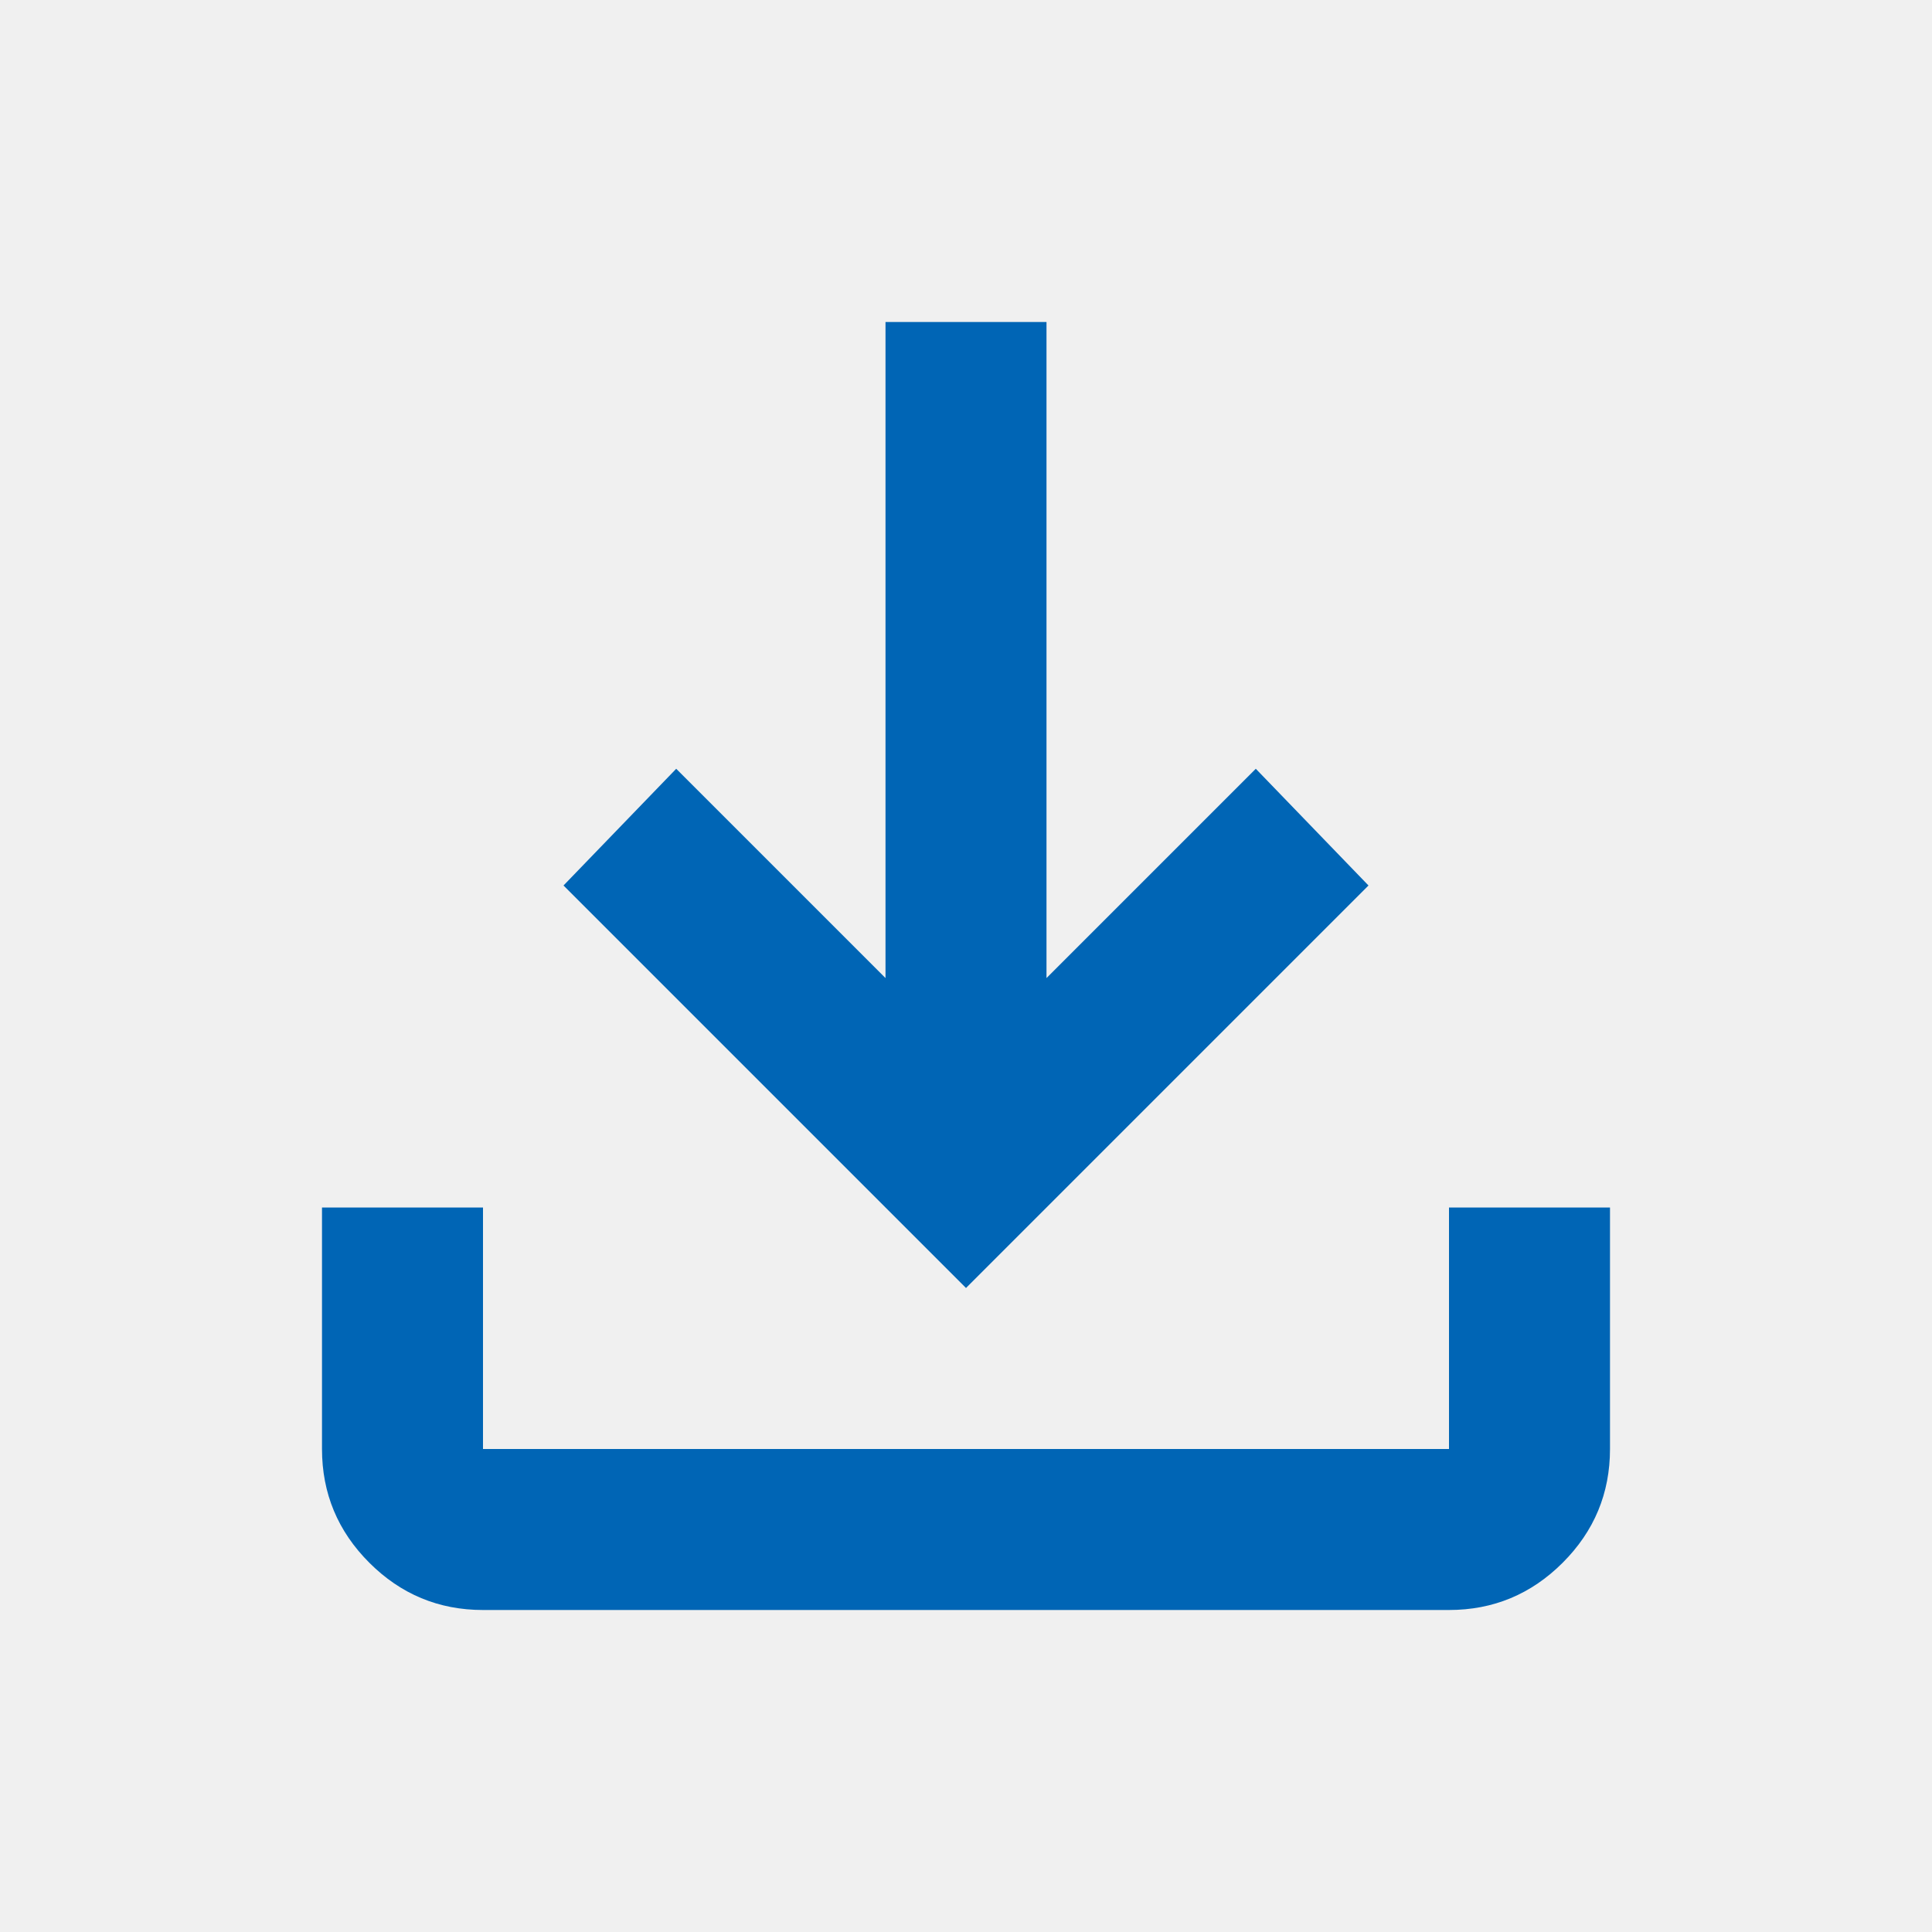
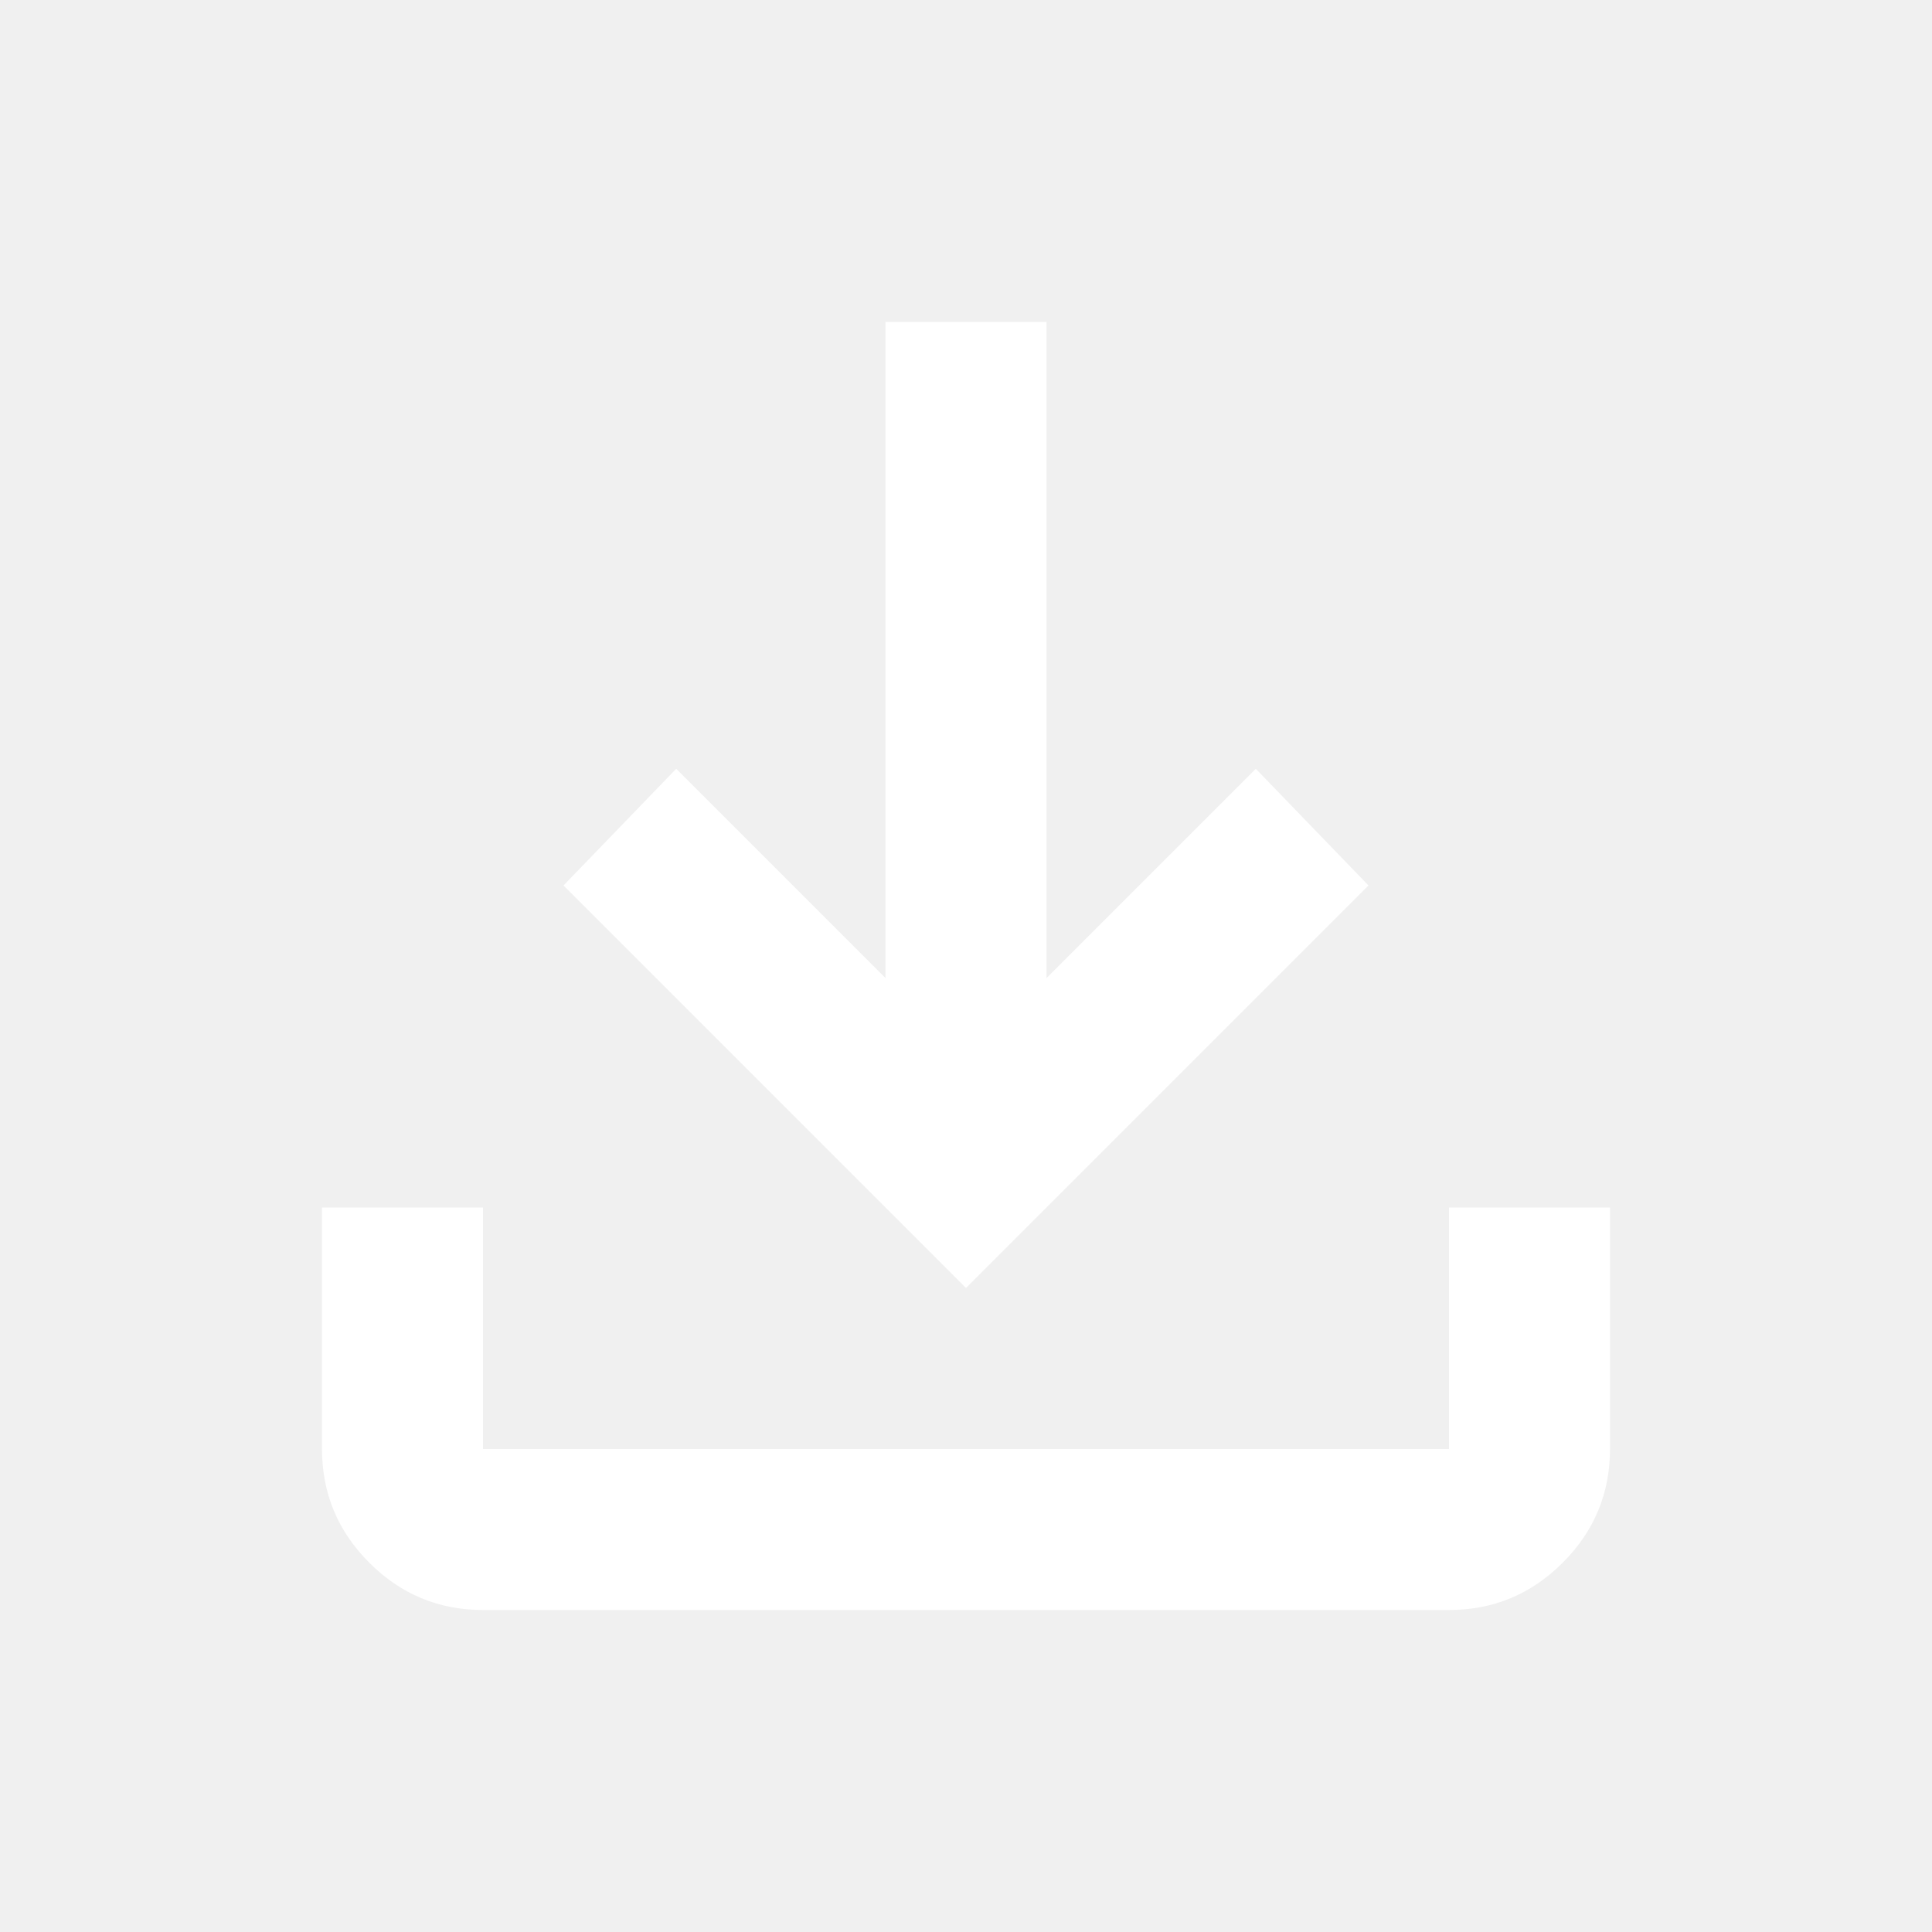
- <svg xmlns="http://www.w3.org/2000/svg" height="24px" viewBox="0 -960 960 960" width="24px" fill="#0065B5">
+ <svg xmlns="http://www.w3.org/2000/svg" height="24px" viewBox="0 -960 960 960" width="24px" fill="#FFFFFF">
  <path d="M480-320 280-520l56-58 104 104v-326h80v326l104-104 56 58-200 200ZM240-160q-33 0-56.5-23.5T160-240v-120h80v120h480v-120h80v120q0 33-23.5 56.5T720-160H240Z" />
</svg>
